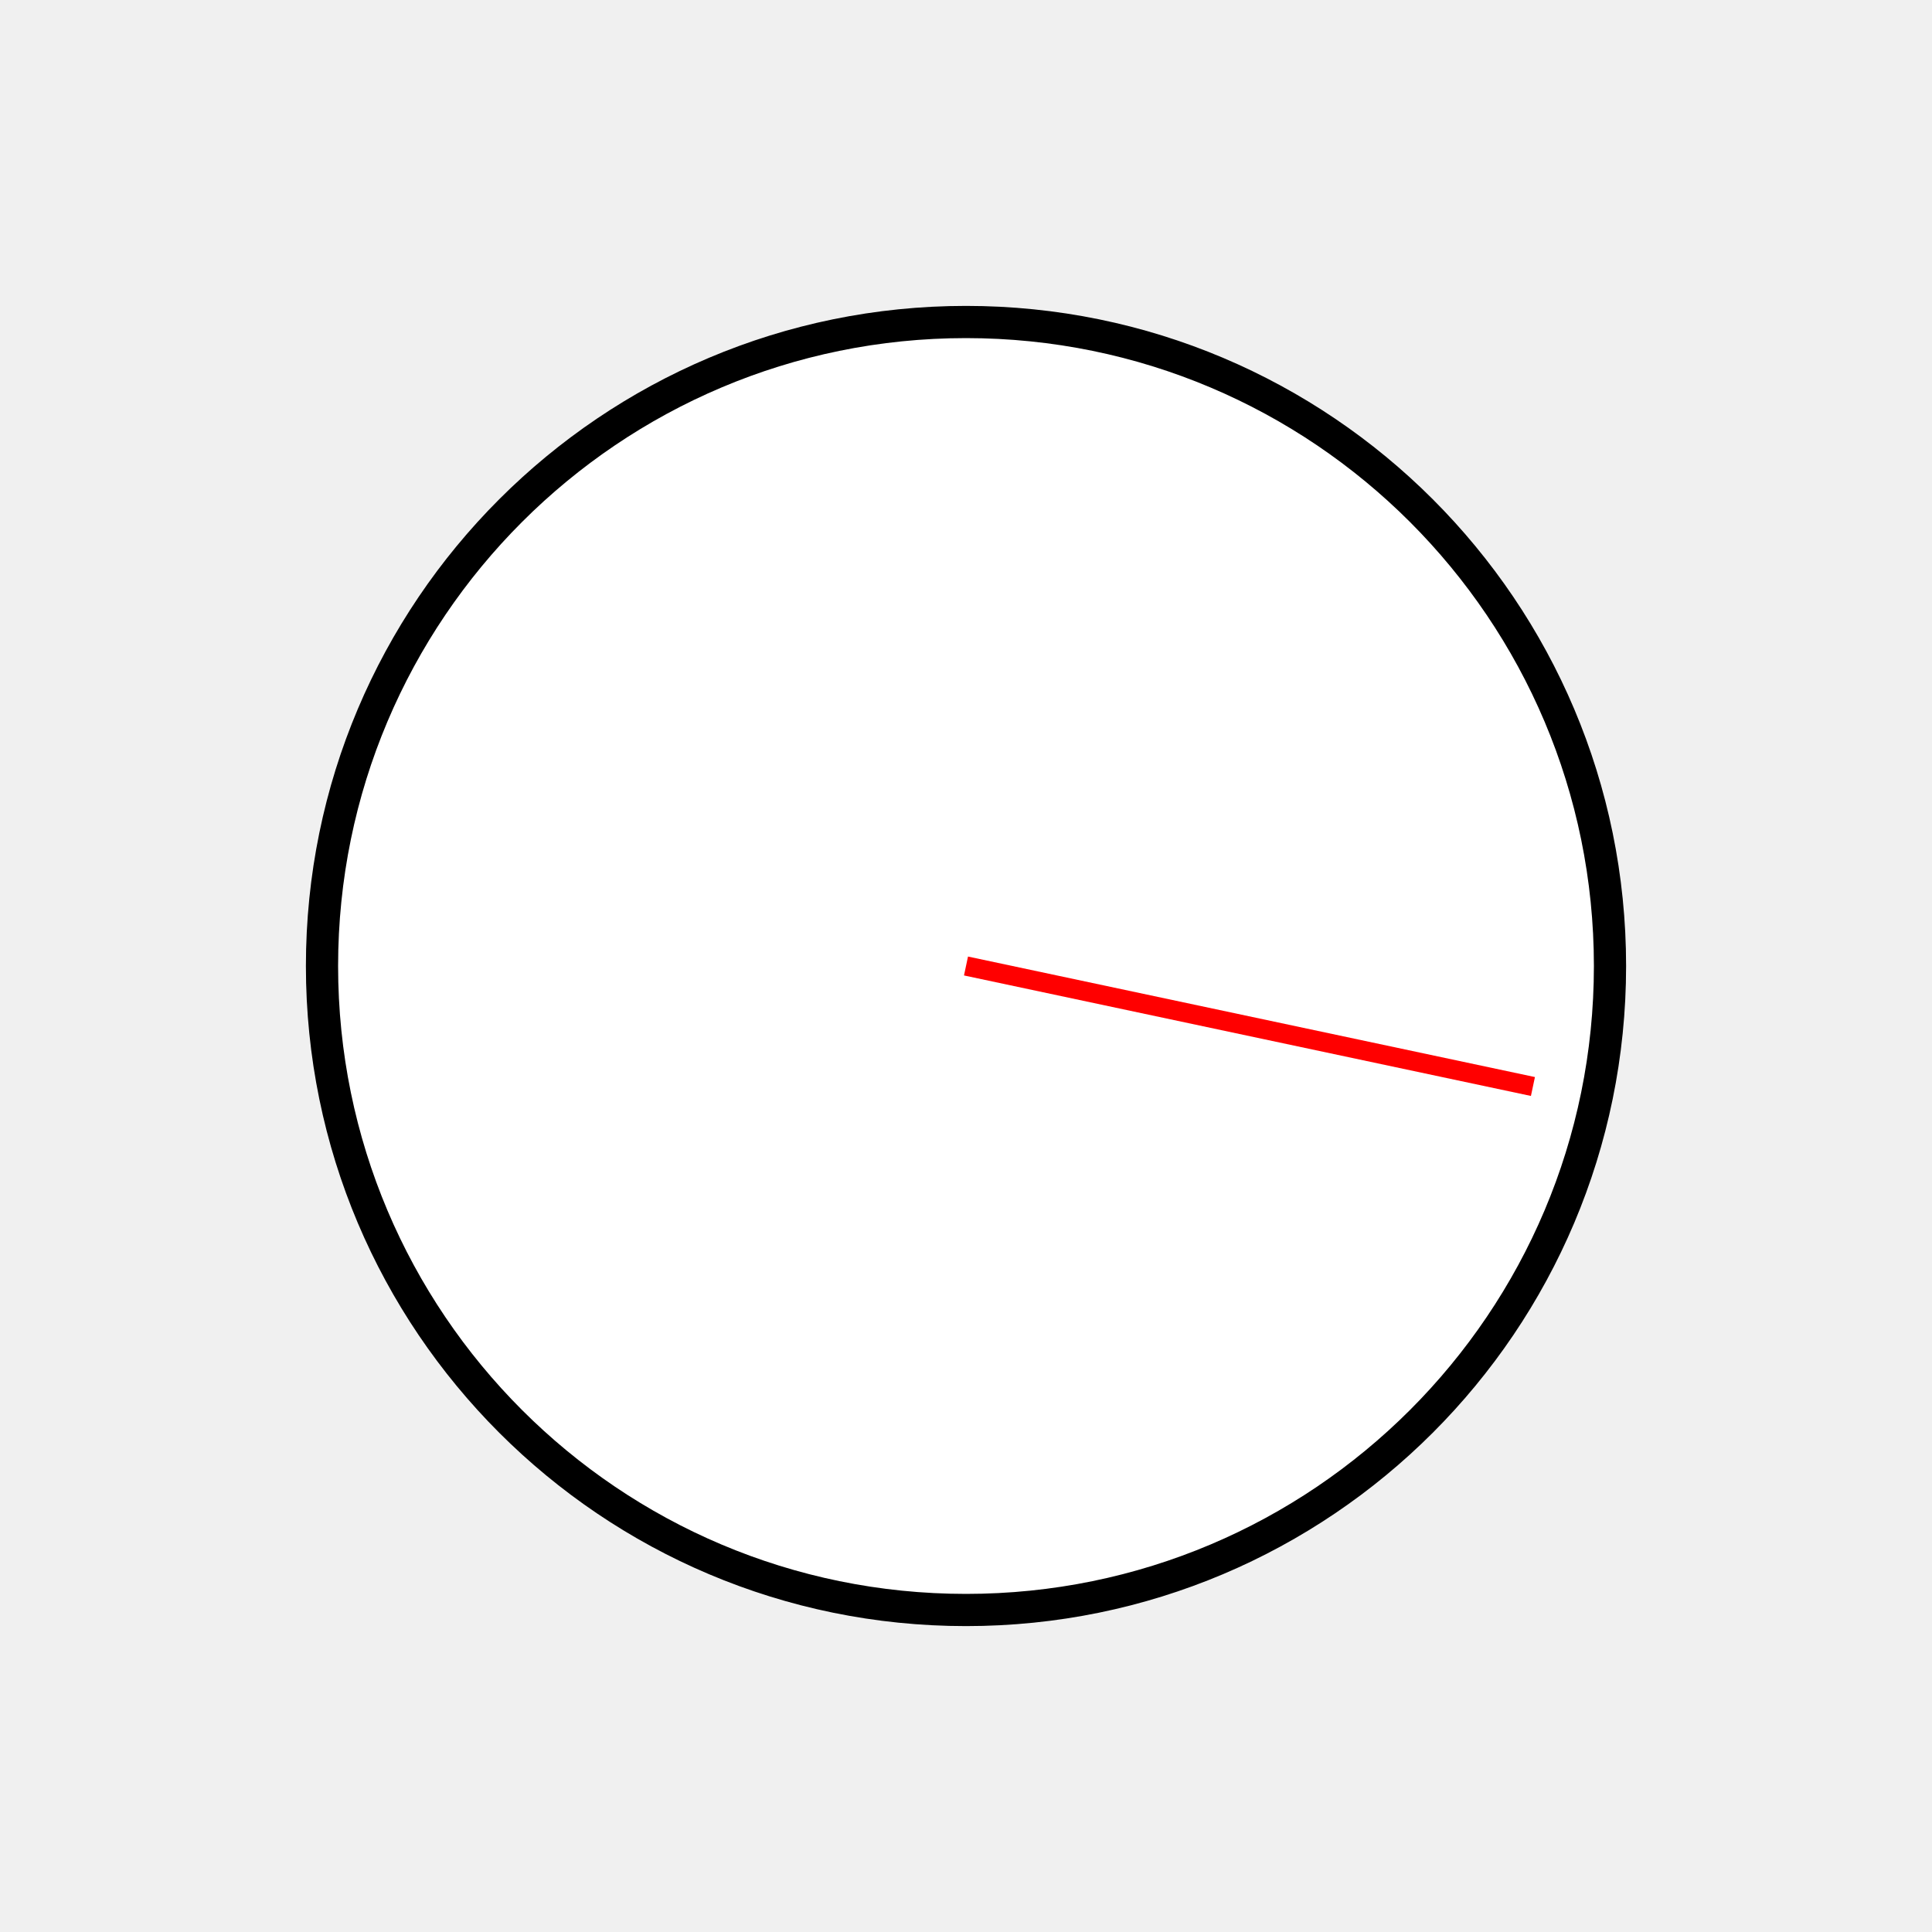
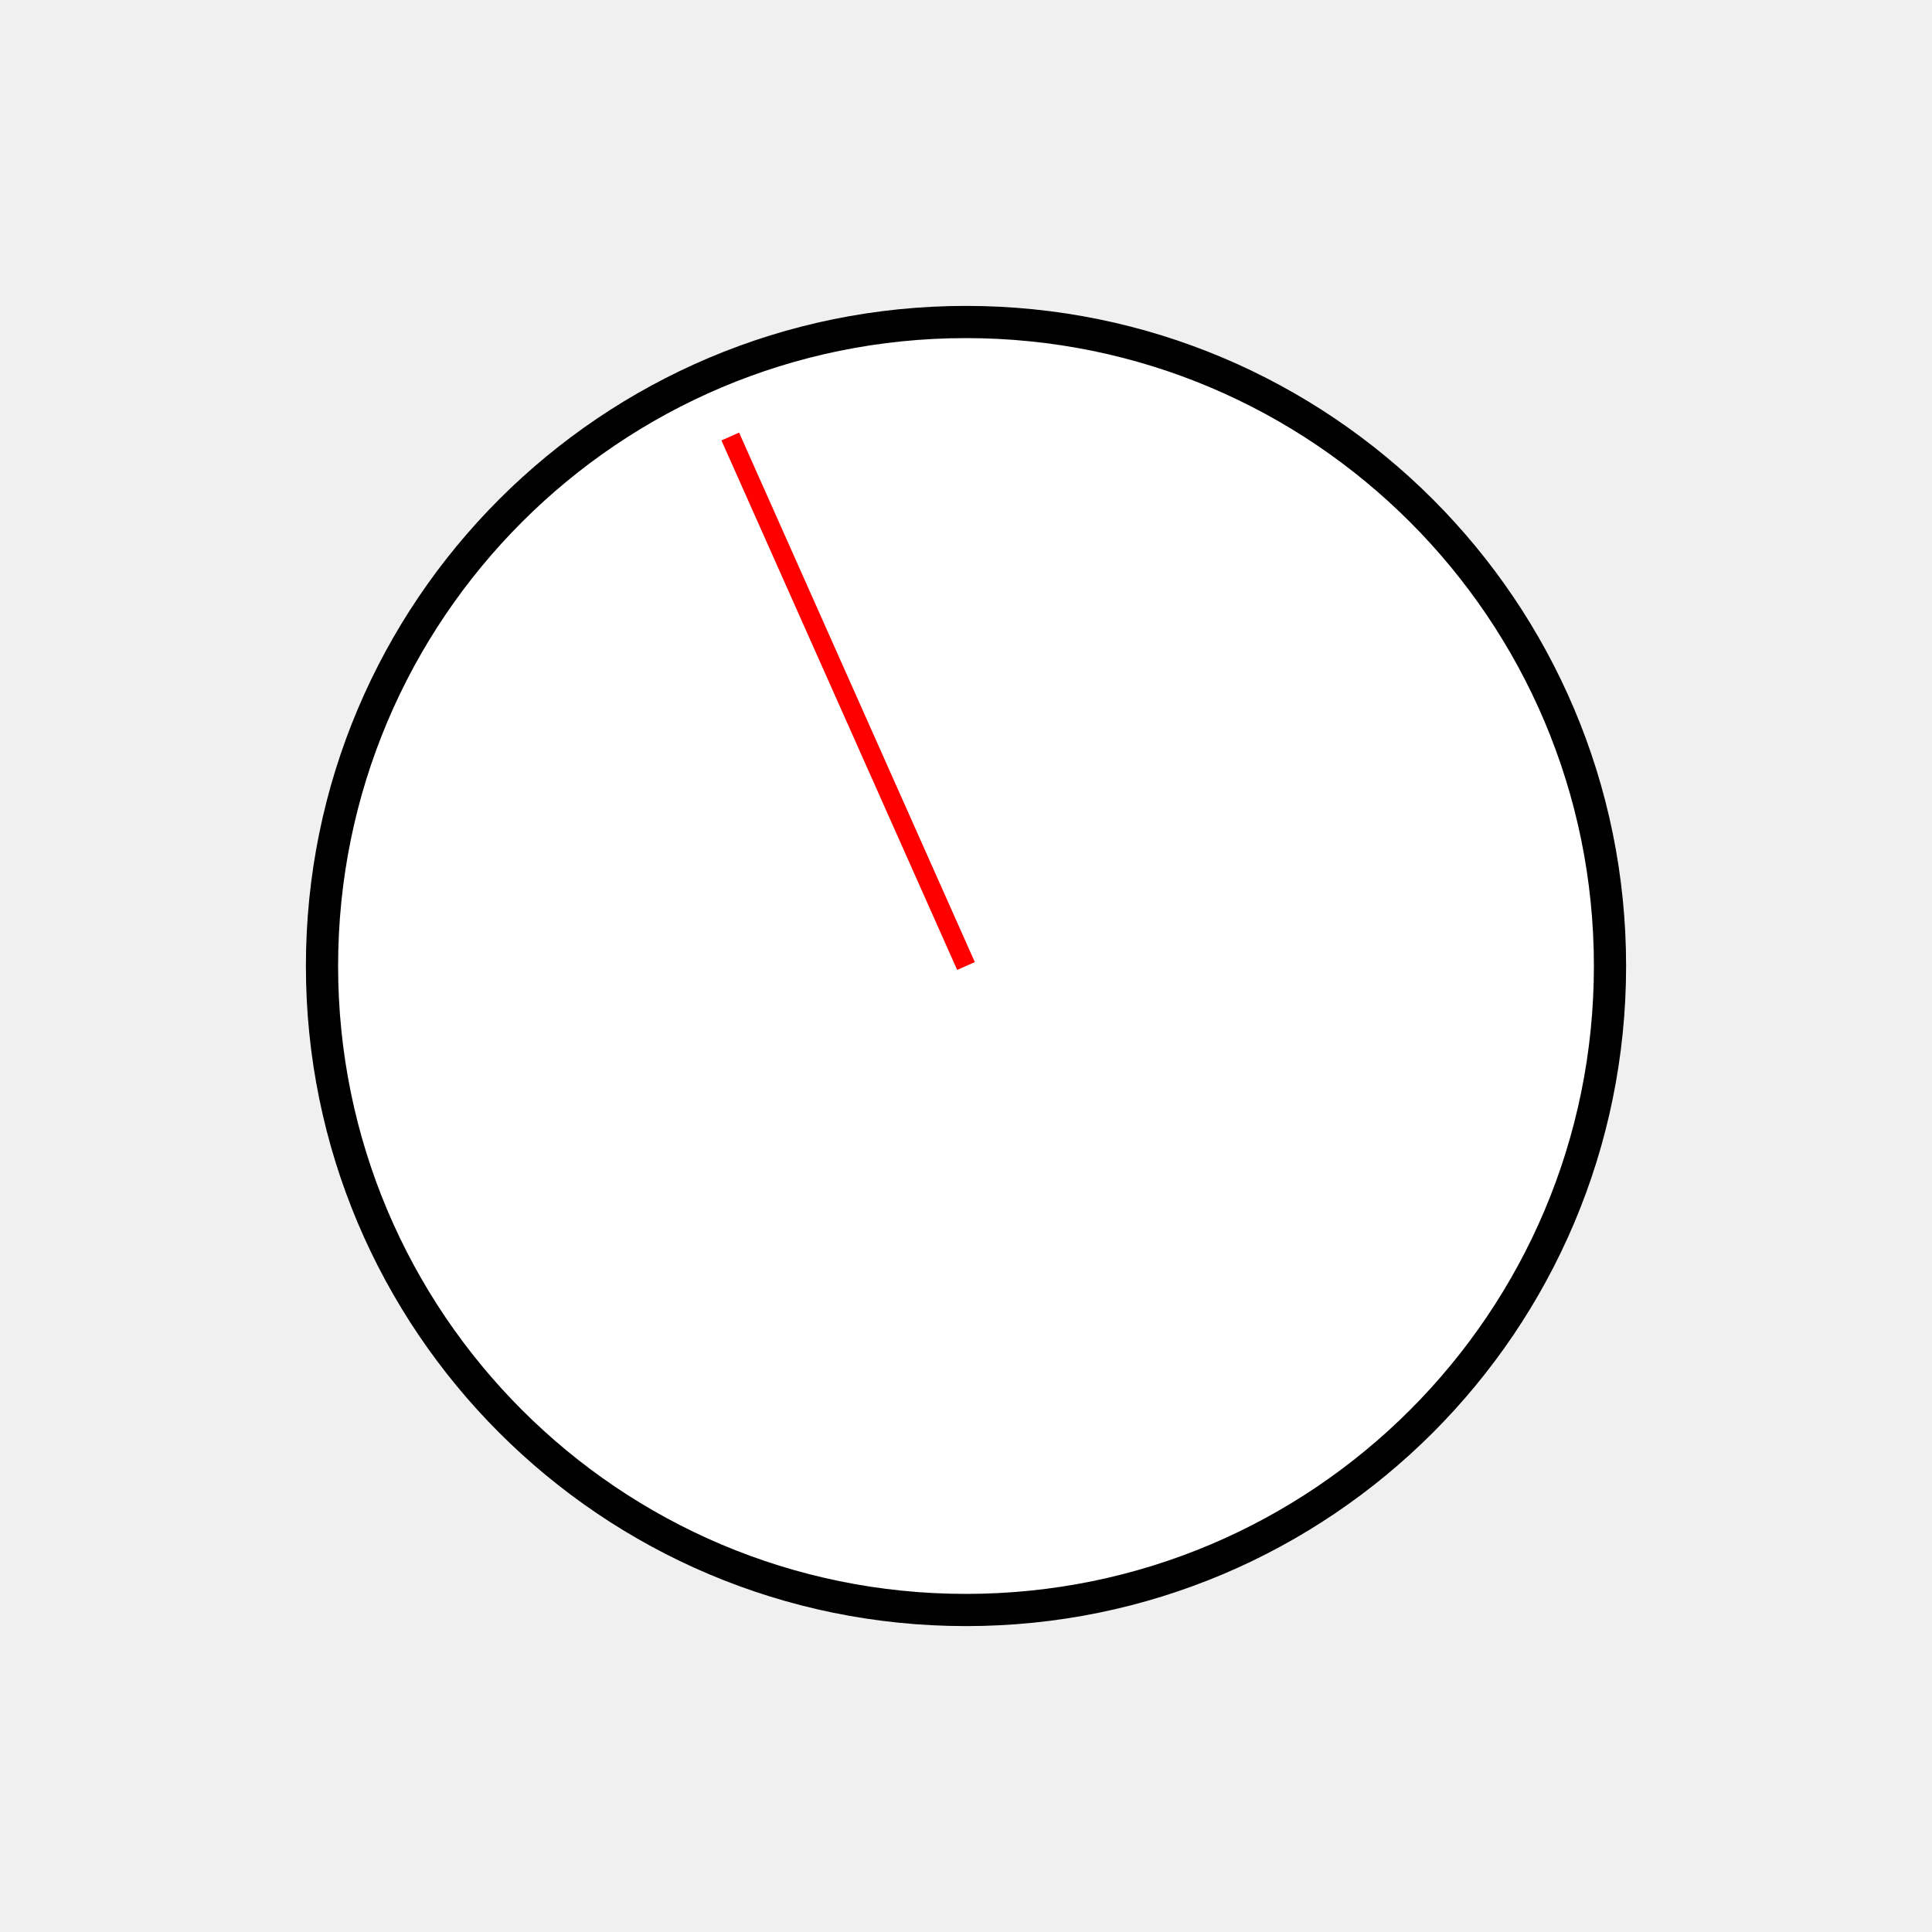
<svg xmlns="http://www.w3.org/2000/svg" width="100%" height="100%" viewBox="0 0 300 300" version="2.0">
  <circle cx="150" cy="150" r="100" style="fill:#fff;stroke:#000;stroke-width:5px;" />
-   <line x1="150" y1="150" x2="238.033" y2="168.712" style="fill:none;stroke:#f00;stroke-width:3px;" />
+   <line x1="150" y1="150" x2="113.394" y2="67.781" style="fill:none;stroke:#f00;stroke-width:3px;" />
</svg>
